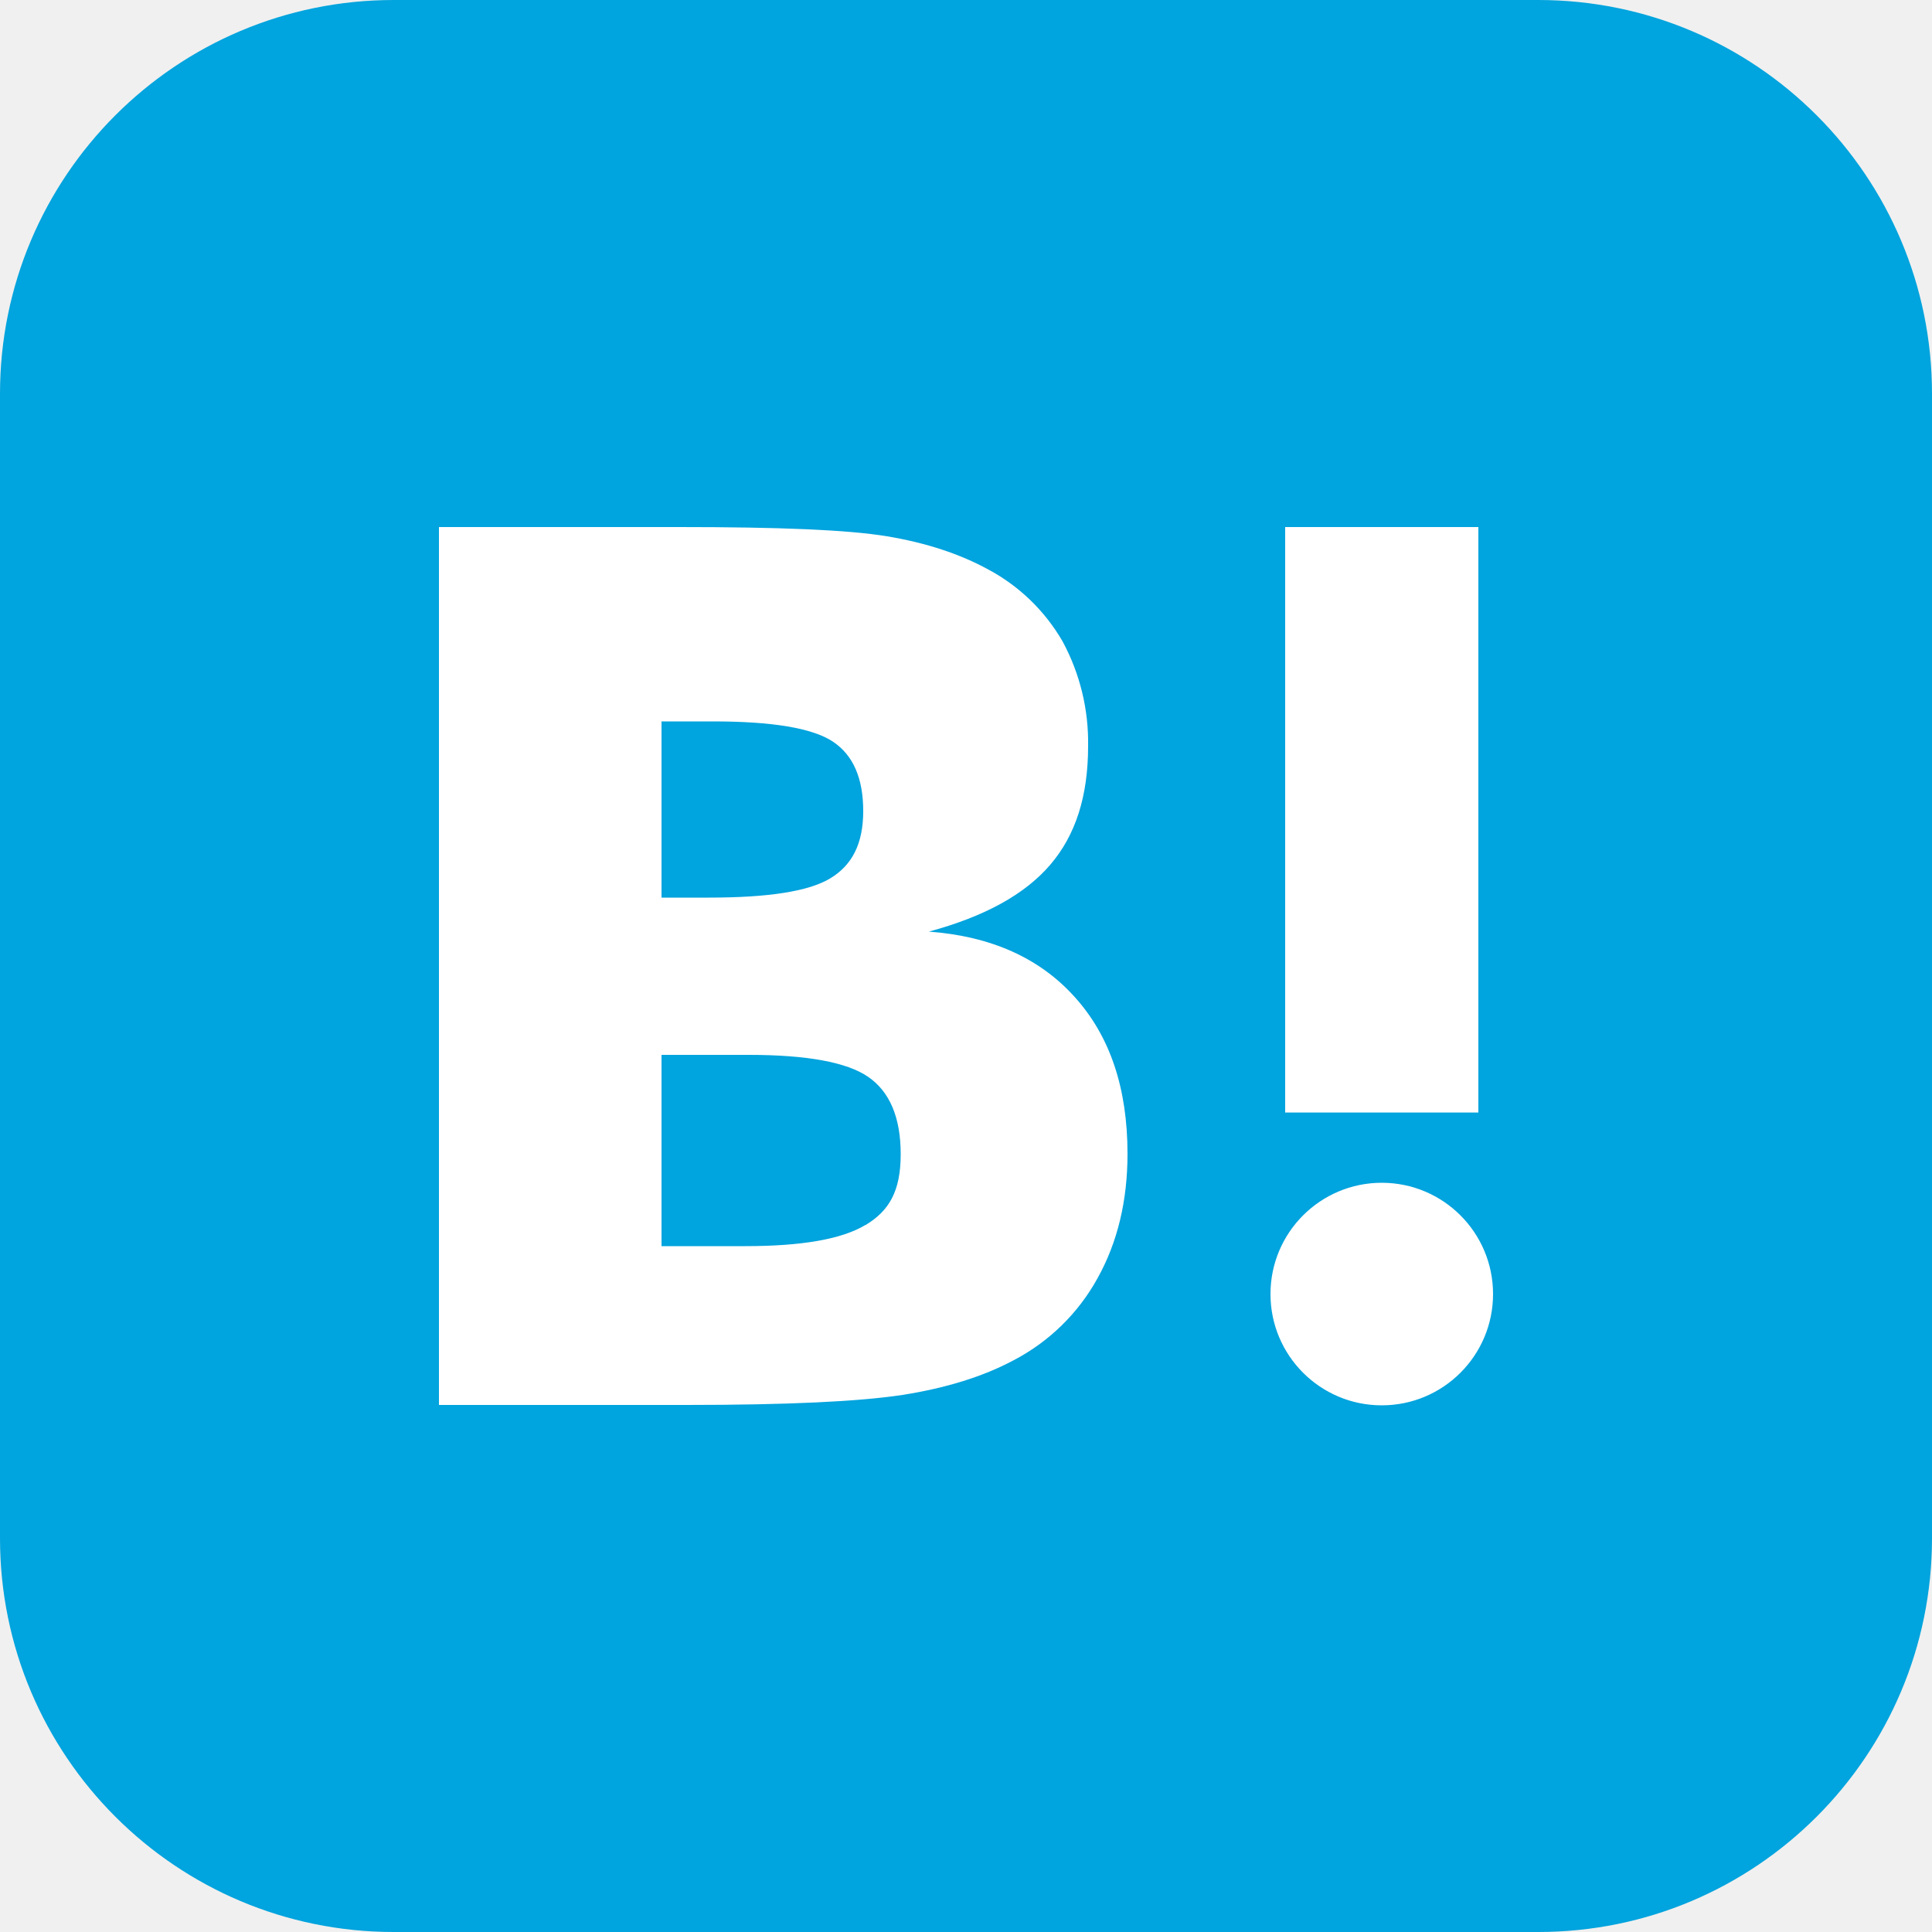
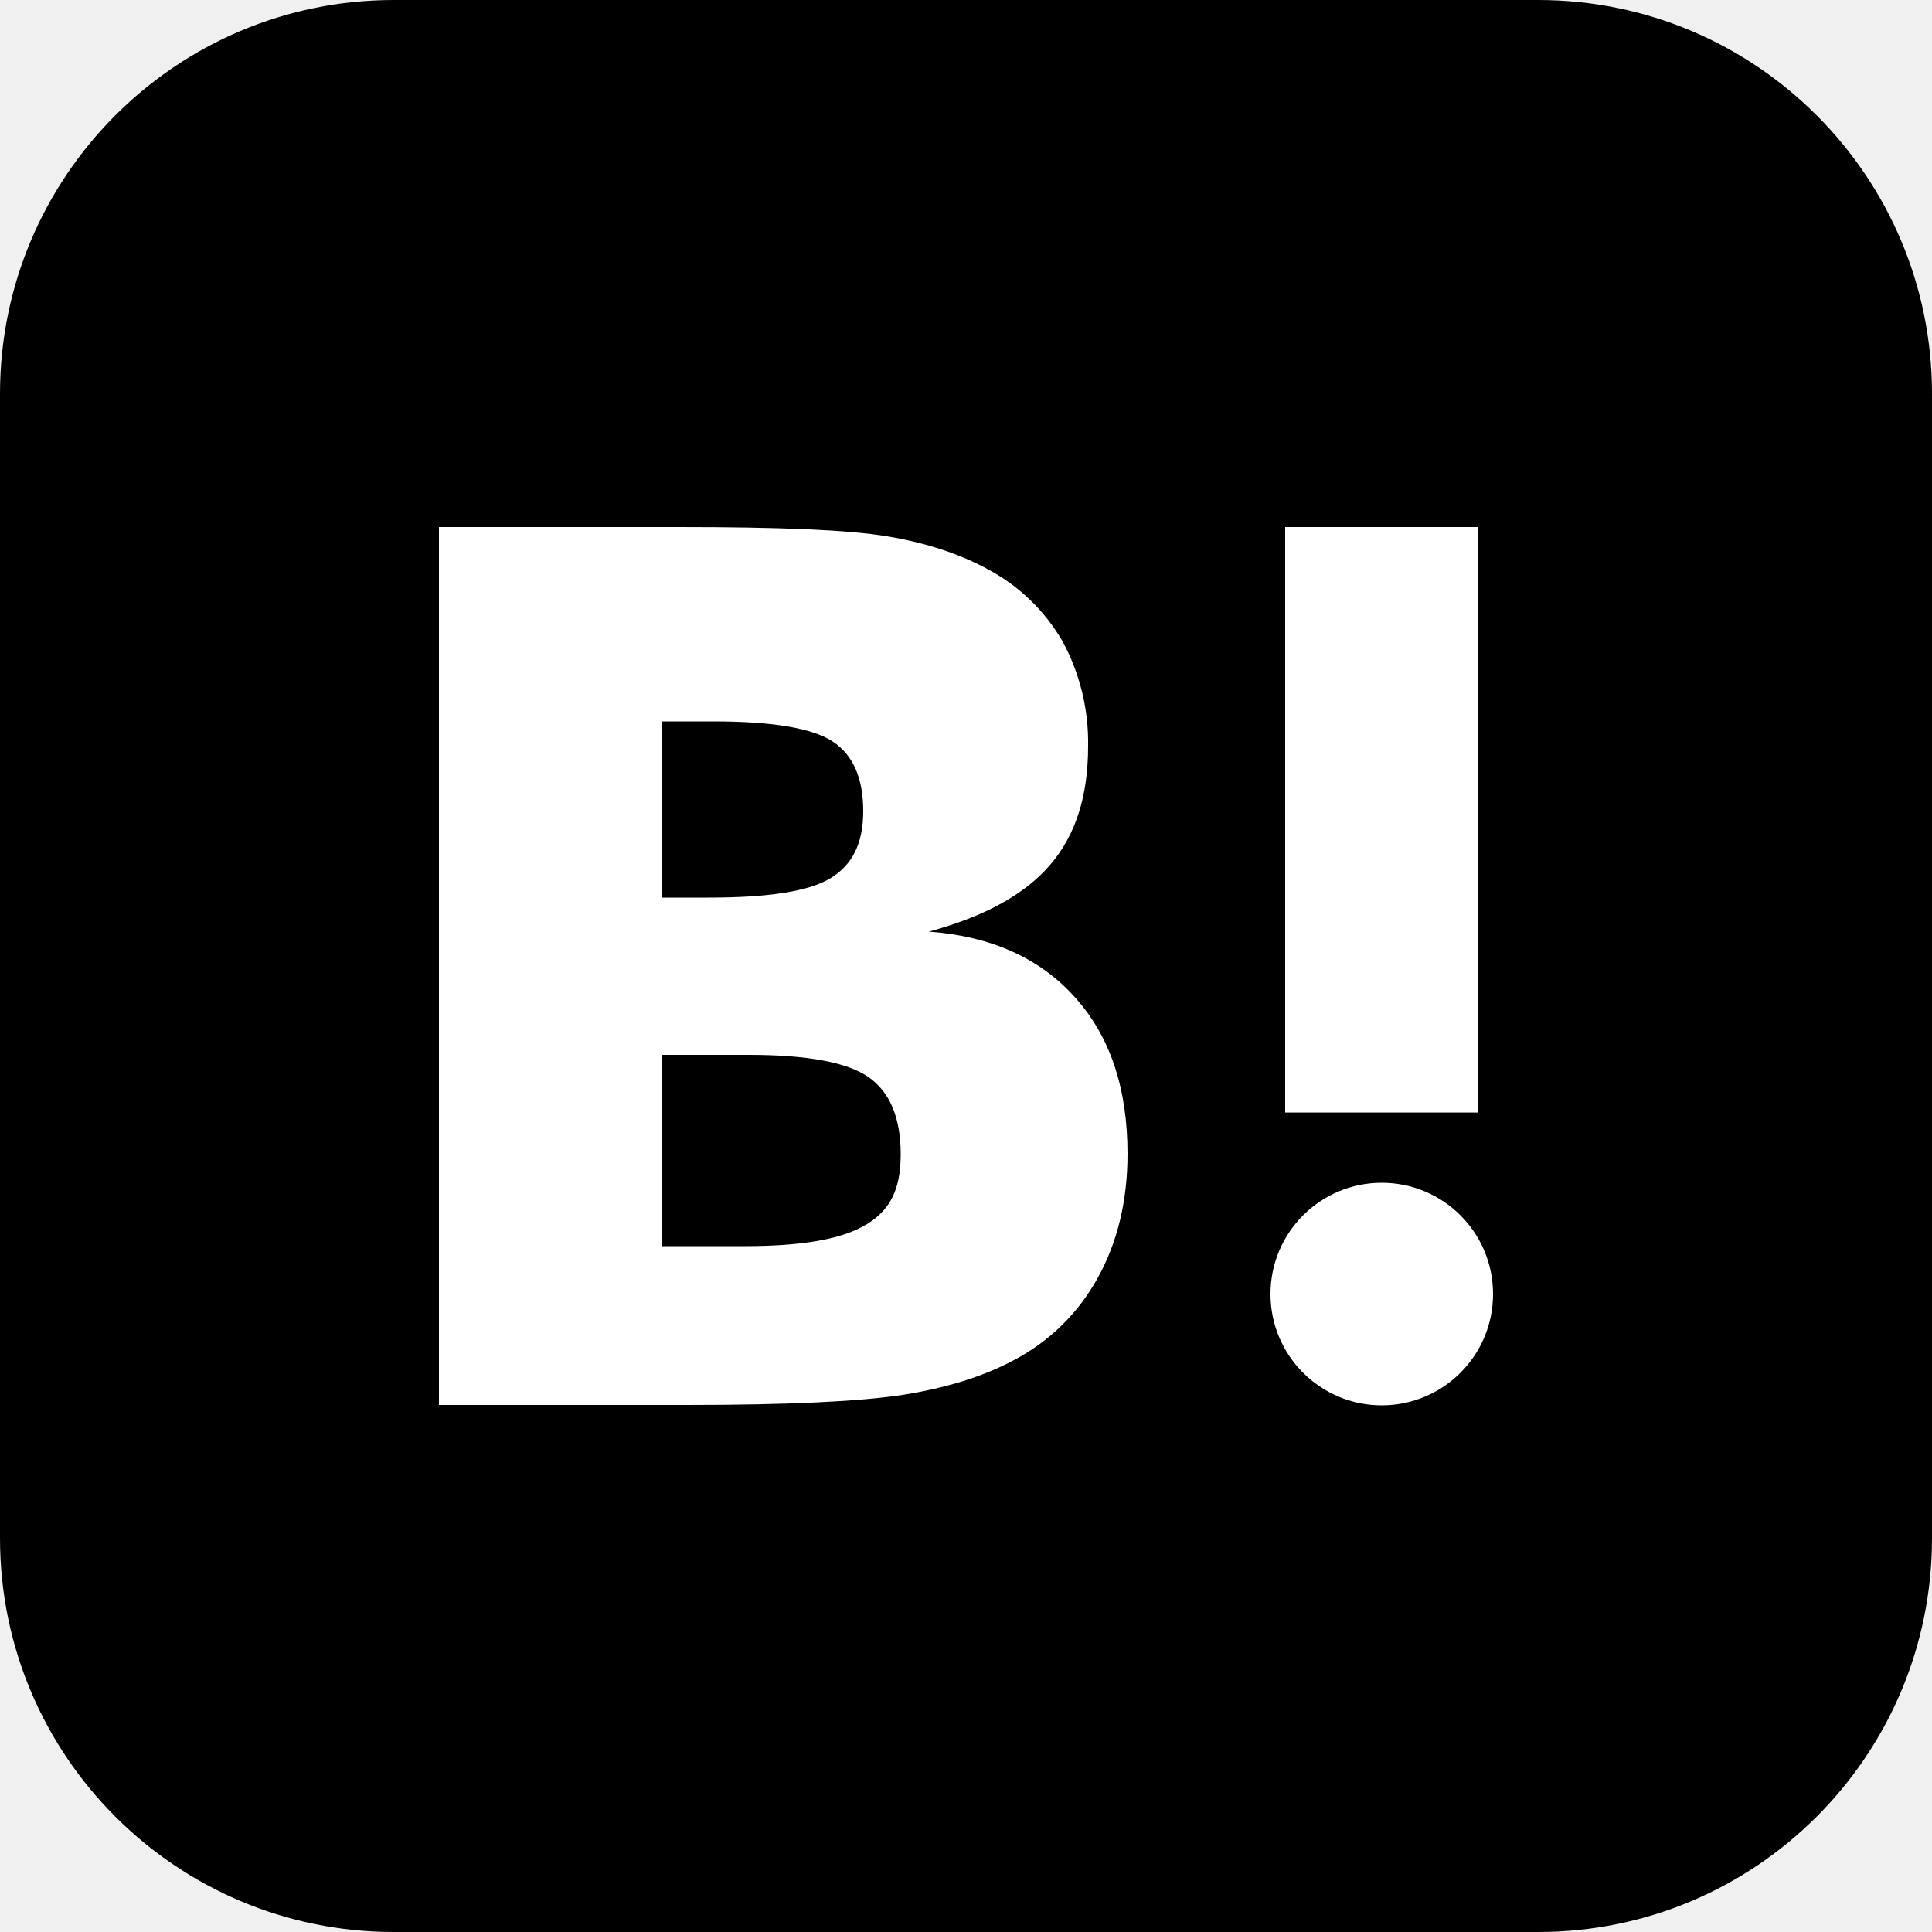
<svg xmlns="http://www.w3.org/2000/svg" viewBox="0 0 500 500">
-   <rect width="500" height="500" fill="#00a4de" rx="101.9" ry="101.9" />
+   <rect width="500" height="500" rx="101.9" ry="101.9" />
  <g fill="#fff">
    <path d="M278.2 258.1q-13.6-15.2-37.8-17c14.4-3.9 24.8-9.6 31.4-17.3s9.8-17.8 9.8-30.7A55 55 0 0 0 275 166a48.8 48.8 0 0 0-19.2-18.6c-7.3-4-16-6.9-26.2-8.6s-28.1-2.4-53.7-2.4h-62.3v227.2h64.2q38.7 0 55.8-2.6c11.4-1.8 20.9-4.8 28.6-8.9a52.5 52.5 0 0 0 21.9-21.4c5.1-9.2 7.7-19.9 7.7-32.1 0-16.9-4.5-30.4-13.6-40.5zm-107-71.4h13.3q23.1 0 31 5.2c5.3 3.5 7.9 9.5 7.9 18s-2.9 14-8.5 17.4-16.1 5-31.4 5h-12.3v-45.6zM224 317c-6.1 3.7-16.5 5.5-31.1 5.5h-21.7V273h22.6c15 0 25.4 1.9 30.9 5.7s8.4 10.4 8.4 20-3 14.7-9.2 18.4zM357.6 306.1a28.8 28.8 0 1 0 28.8 28.8 28.8 28.8 0 0 0-28.8-28.8zM332.6 136.4h50v151.52h-50z" />
  </g>
</svg>
